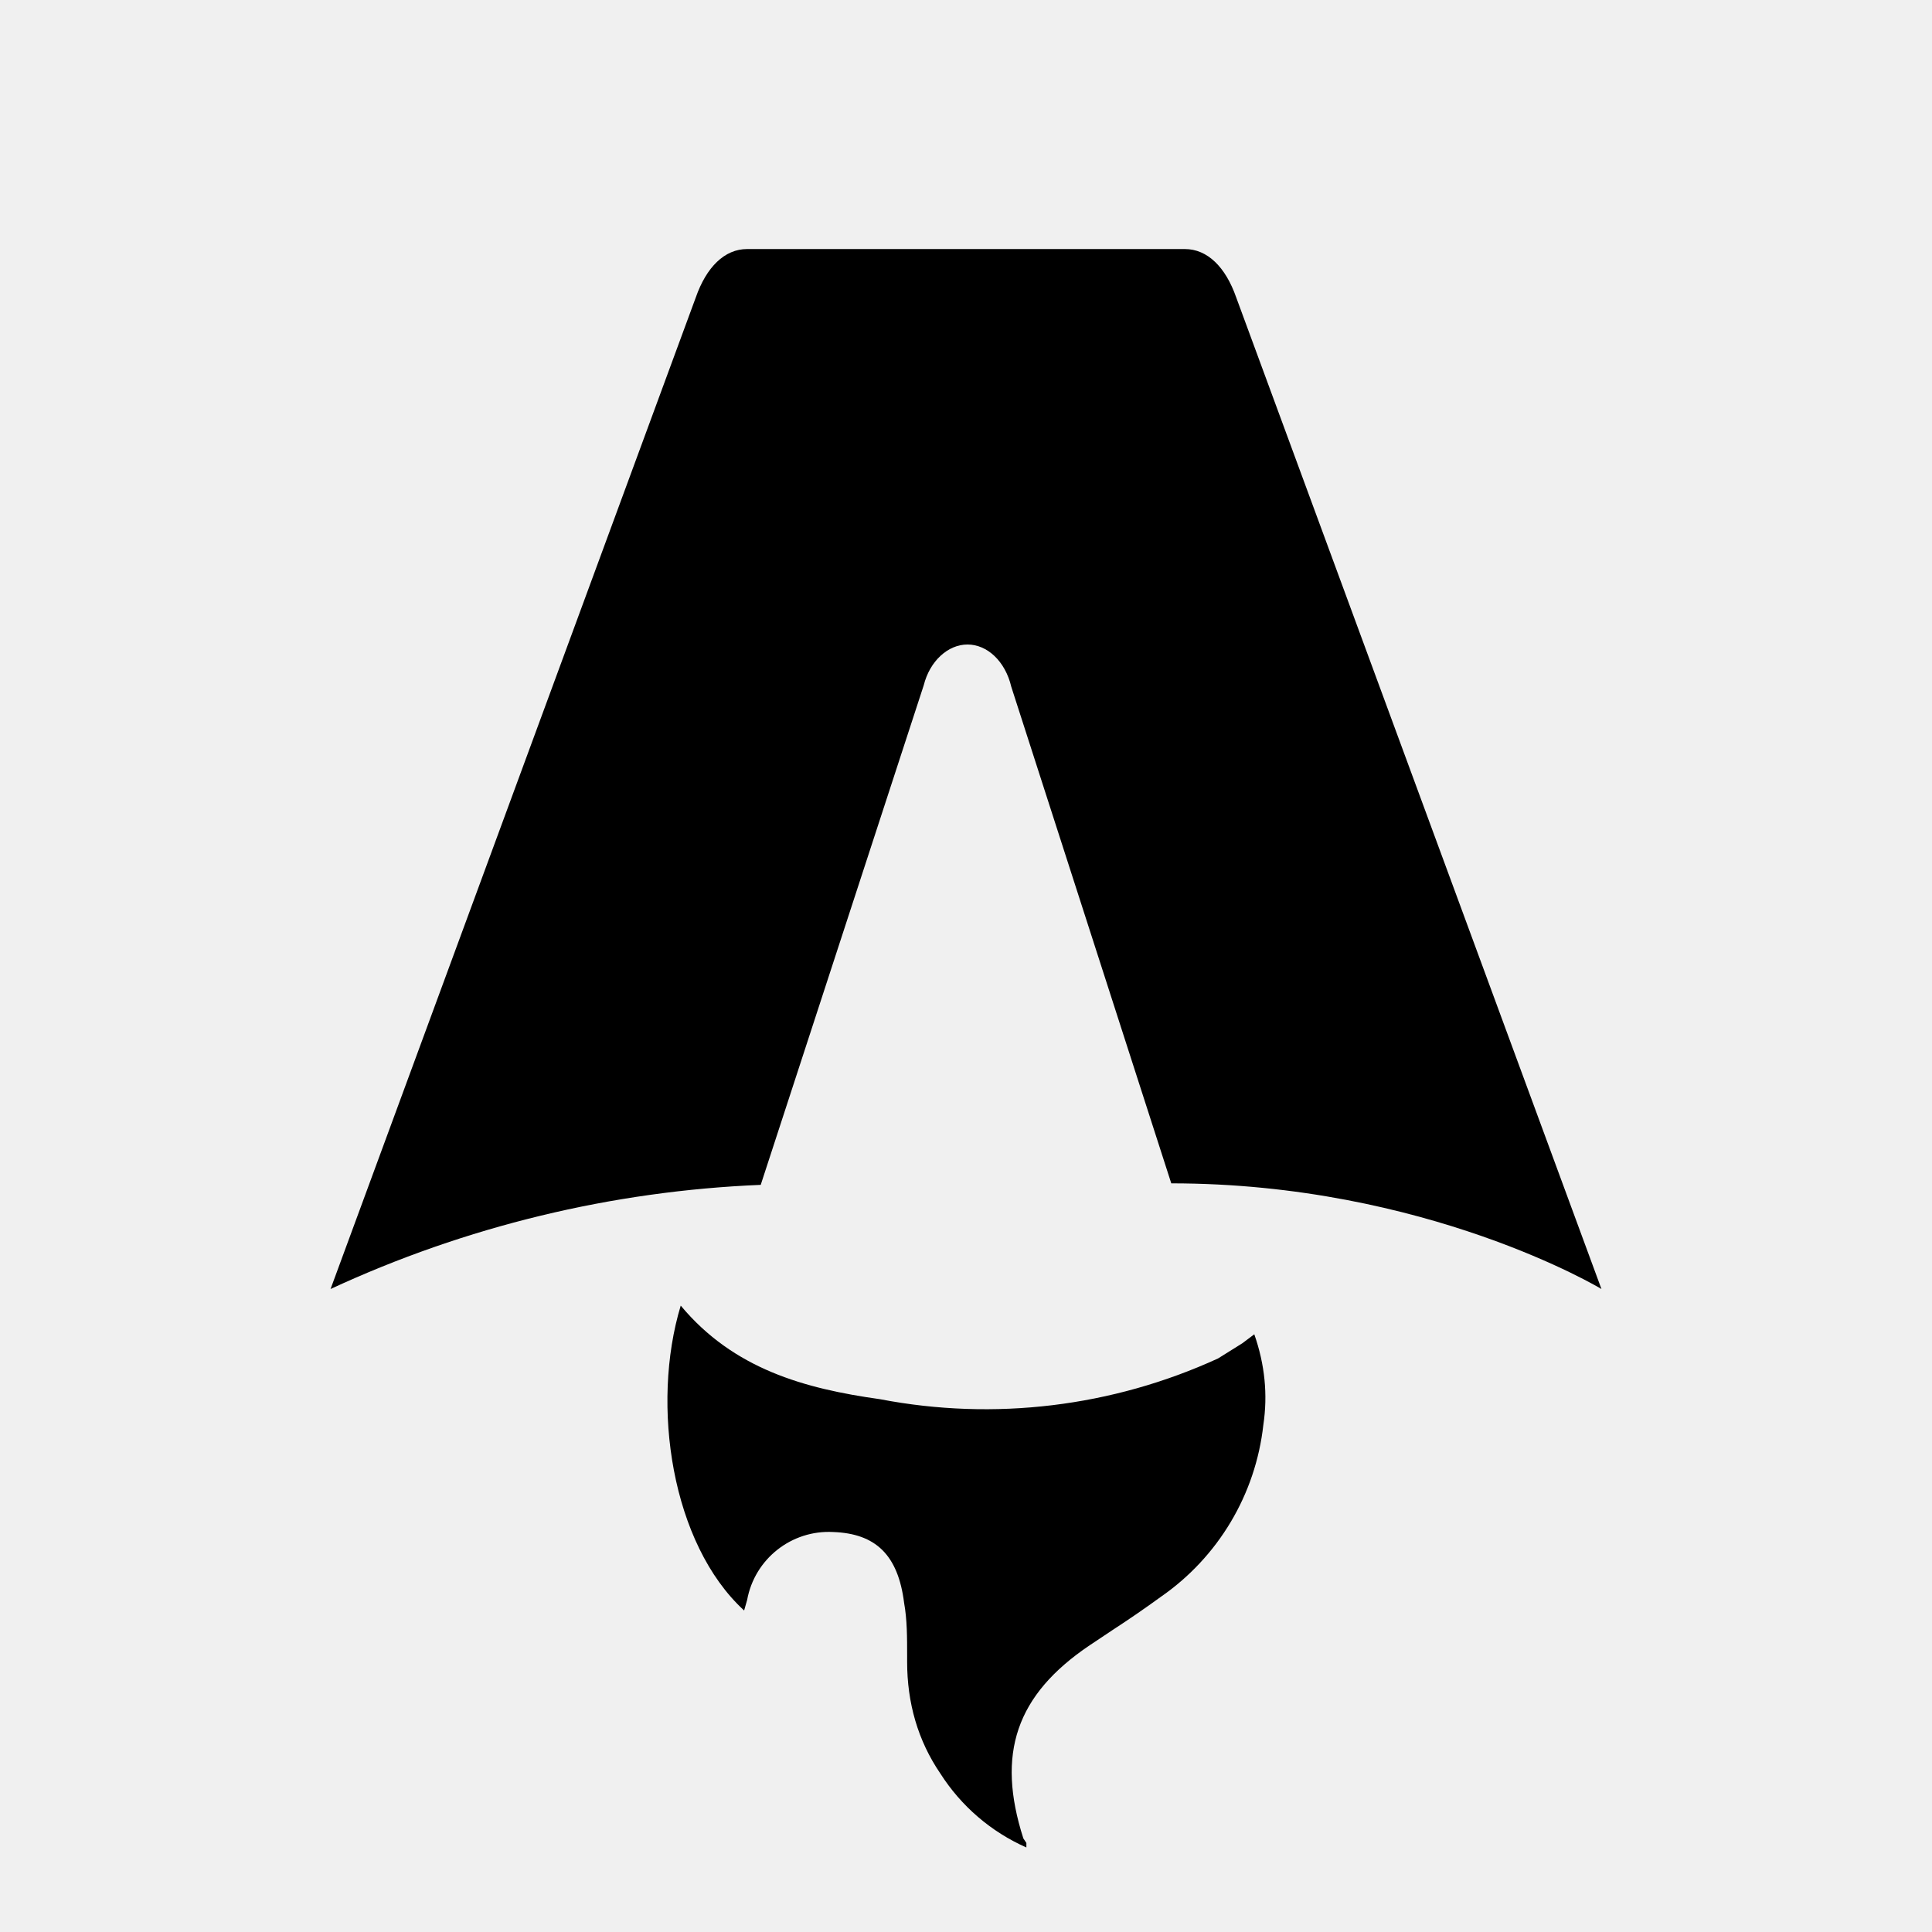
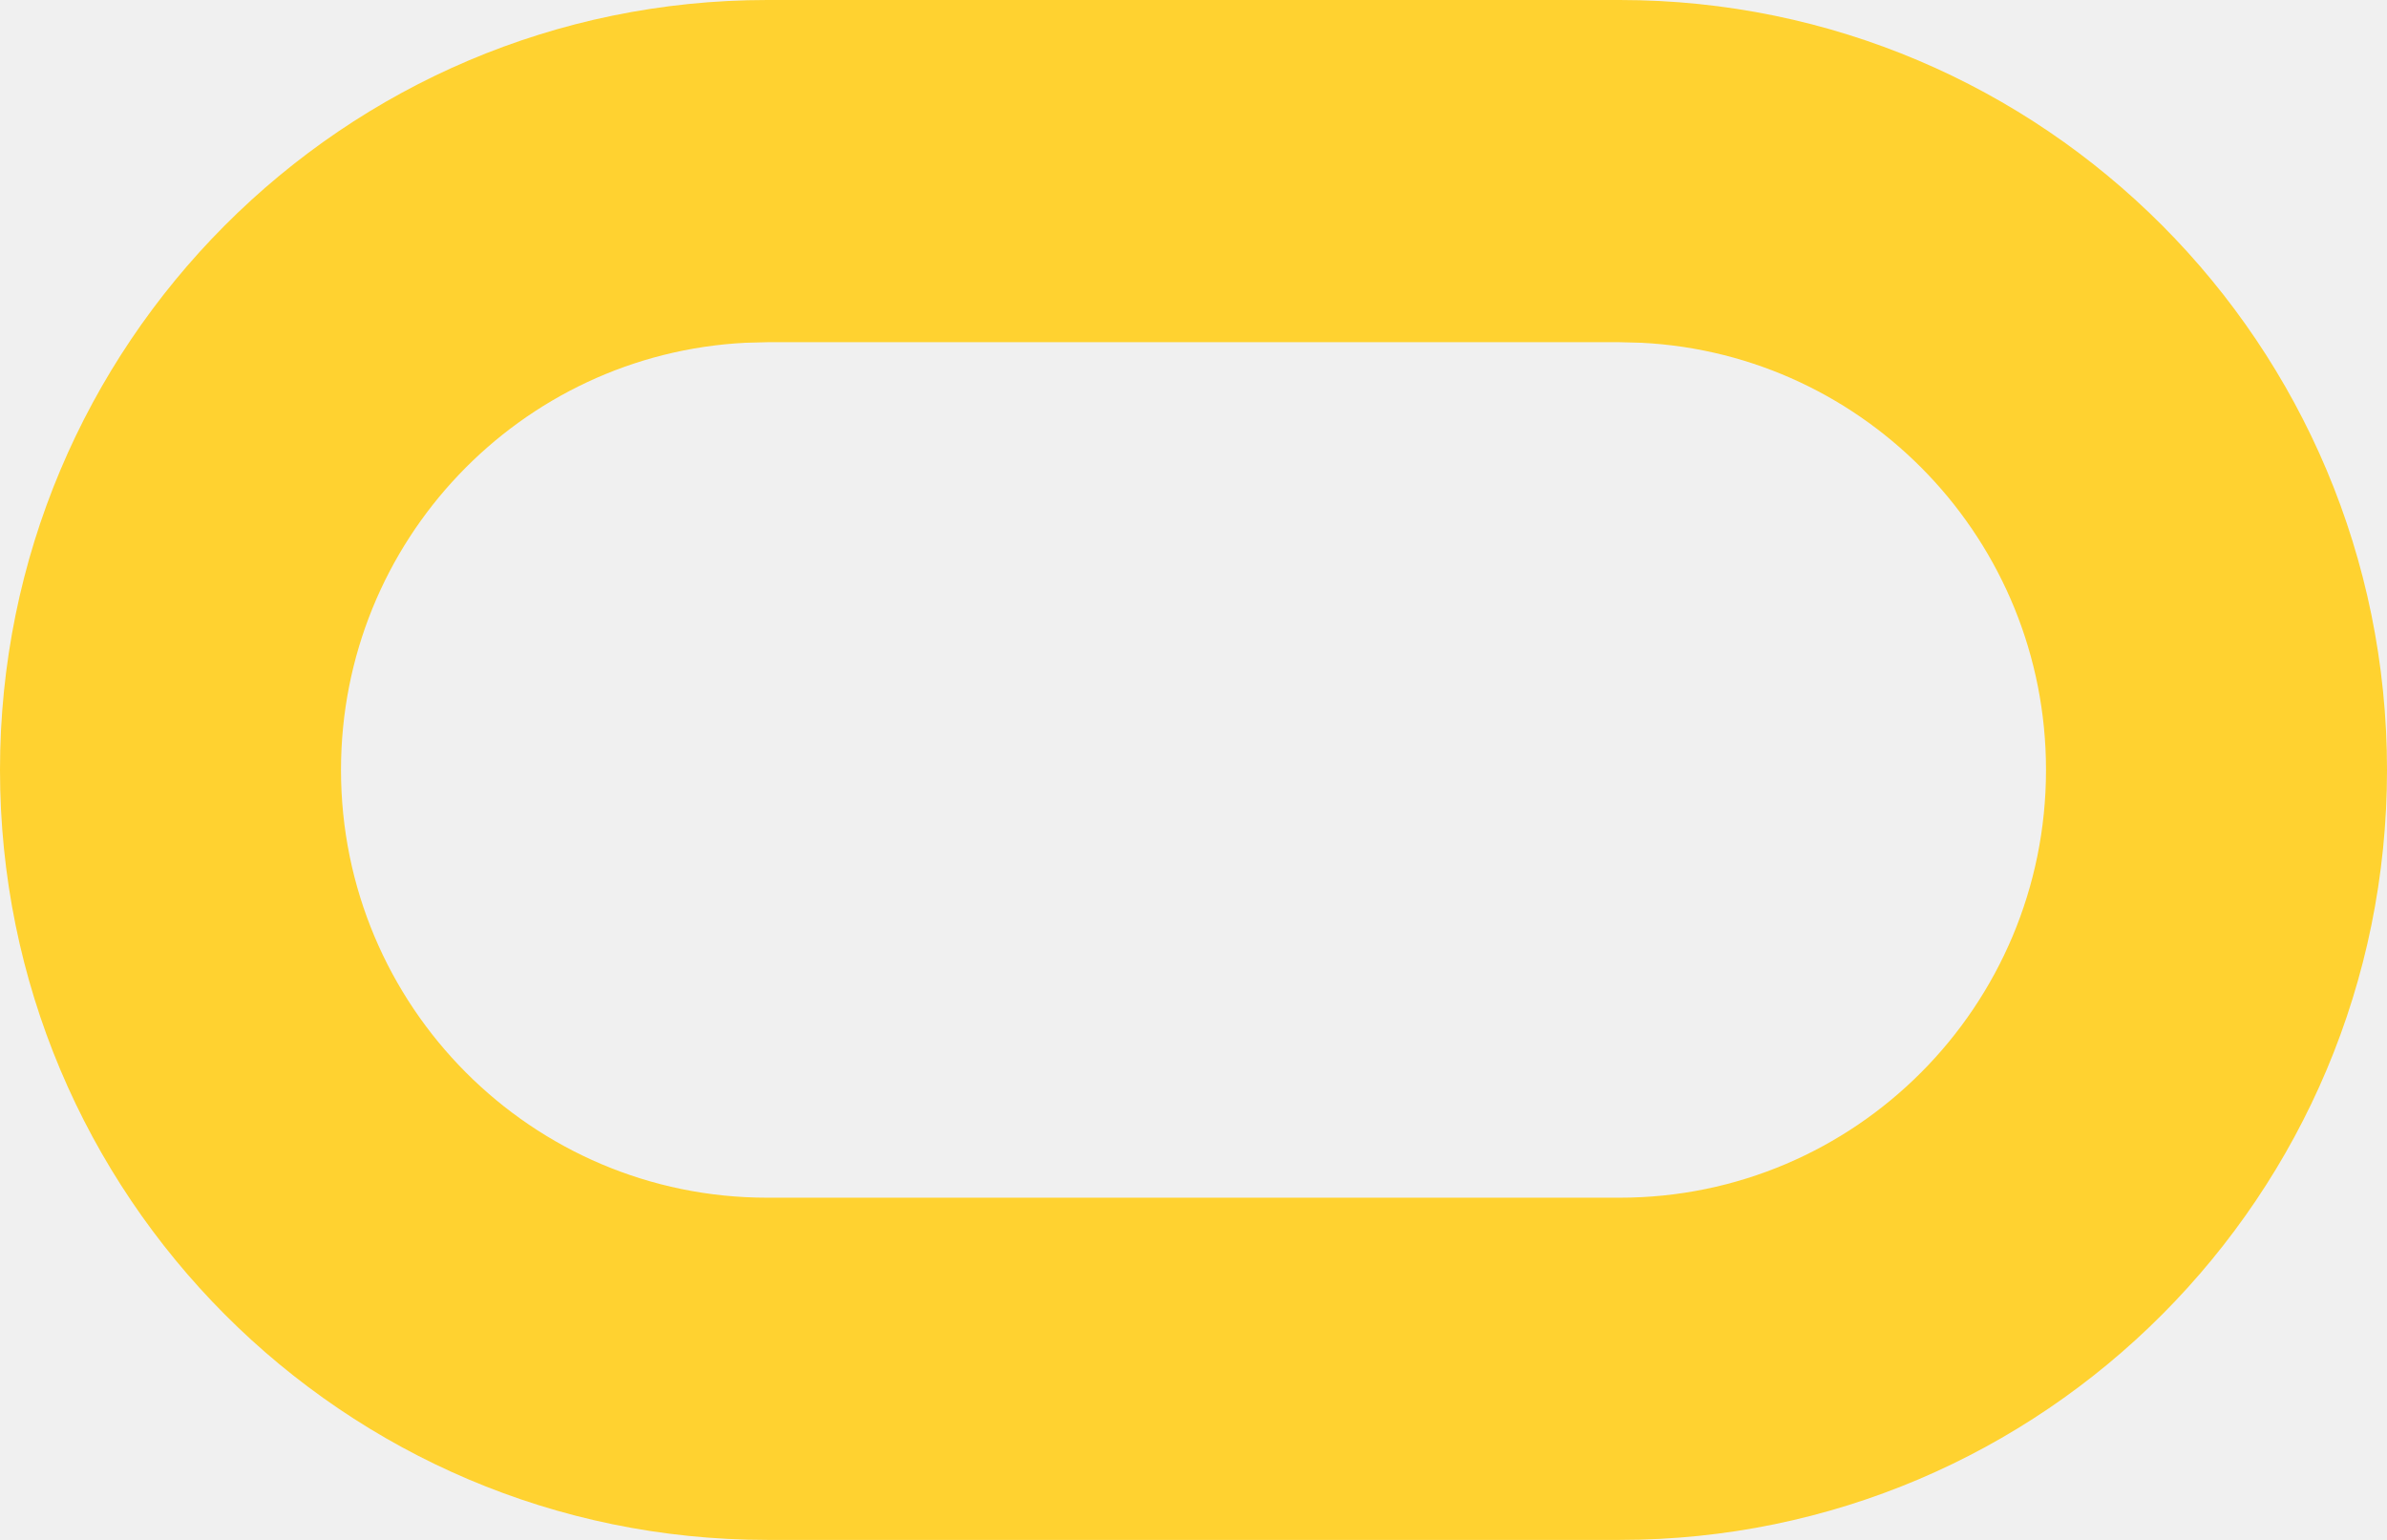
- <svg xmlns="http://www.w3.org/2000/svg" fill="none" viewBox="0 0 128 128">
-   <path d="M50.4 78.5a75.1 75.1 0 0 0-28.5 6.9l24.2-65.7c.7-2 1.9-3.2 3.4-3.2h29c1.5 0 2.7 1.2 3.4 3.2l24.2 65.7s-11.6-7-28.5-7L67 45.5c-.4-1.7-1.6-2.8-2.9-2.8-1.3 0-2.5 1.1-2.9 2.7L50.4 78.5Zm-1.1 28.2Zm-4.2-20.2c-2 6.6-.6 15.8 4.2 20.2a17.5 17.5 0 0 1 .2-.7 5.5 5.5 0 0 1 5.7-4.5c2.8.1 4.3 1.5 4.7 4.7.2 1.1.2 2.3.2 3.5v.4c0 2.7.7 5.2 2.2 7.4a13 13 0 0 0 5.7 4.9v-.3l-.2-.3c-1.8-5.6-.5-9.5 4.4-12.8l1.5-1a73 73 0 0 0 3.2-2.2 16 16 0 0 0 6.8-11.4c.3-2 .1-4-.6-6l-.8.6-1.6 1a37 37 0 0 1-22.4 2.7c-5-.7-9.7-2-13.2-6.2Z" />
-   <style>
-         path { fill: #000; }
-         @media (prefers-color-scheme: dark) {
-             path { fill: #FFF; }
-         }
-     </style>
+ <svg xmlns="http://www.w3.org/2000/svg" width="62" height="40" viewBox="0 0 62 40" fill="none">
+   <path d="M0 20C0 8.954 8.922 0 19.929 0V8.889L19.36 8.904C13.51 9.201 8.857 14.055 8.857 20C8.857 26.137 13.814 31.111 19.929 31.111H42.071C48.186 31.111 53.143 26.137 53.143 20C53.143 14.055 48.49 9.201 42.64 8.904L42.071 8.889V0C53.078 0 62 8.954 62 20C62 31.046 53.078 40 42.071 40H19.929C8.922 40 0 31.046 0 20ZM42.071 0V8.889H19.929V0H42.071Z" fill="#FFD230" />
</svg>
